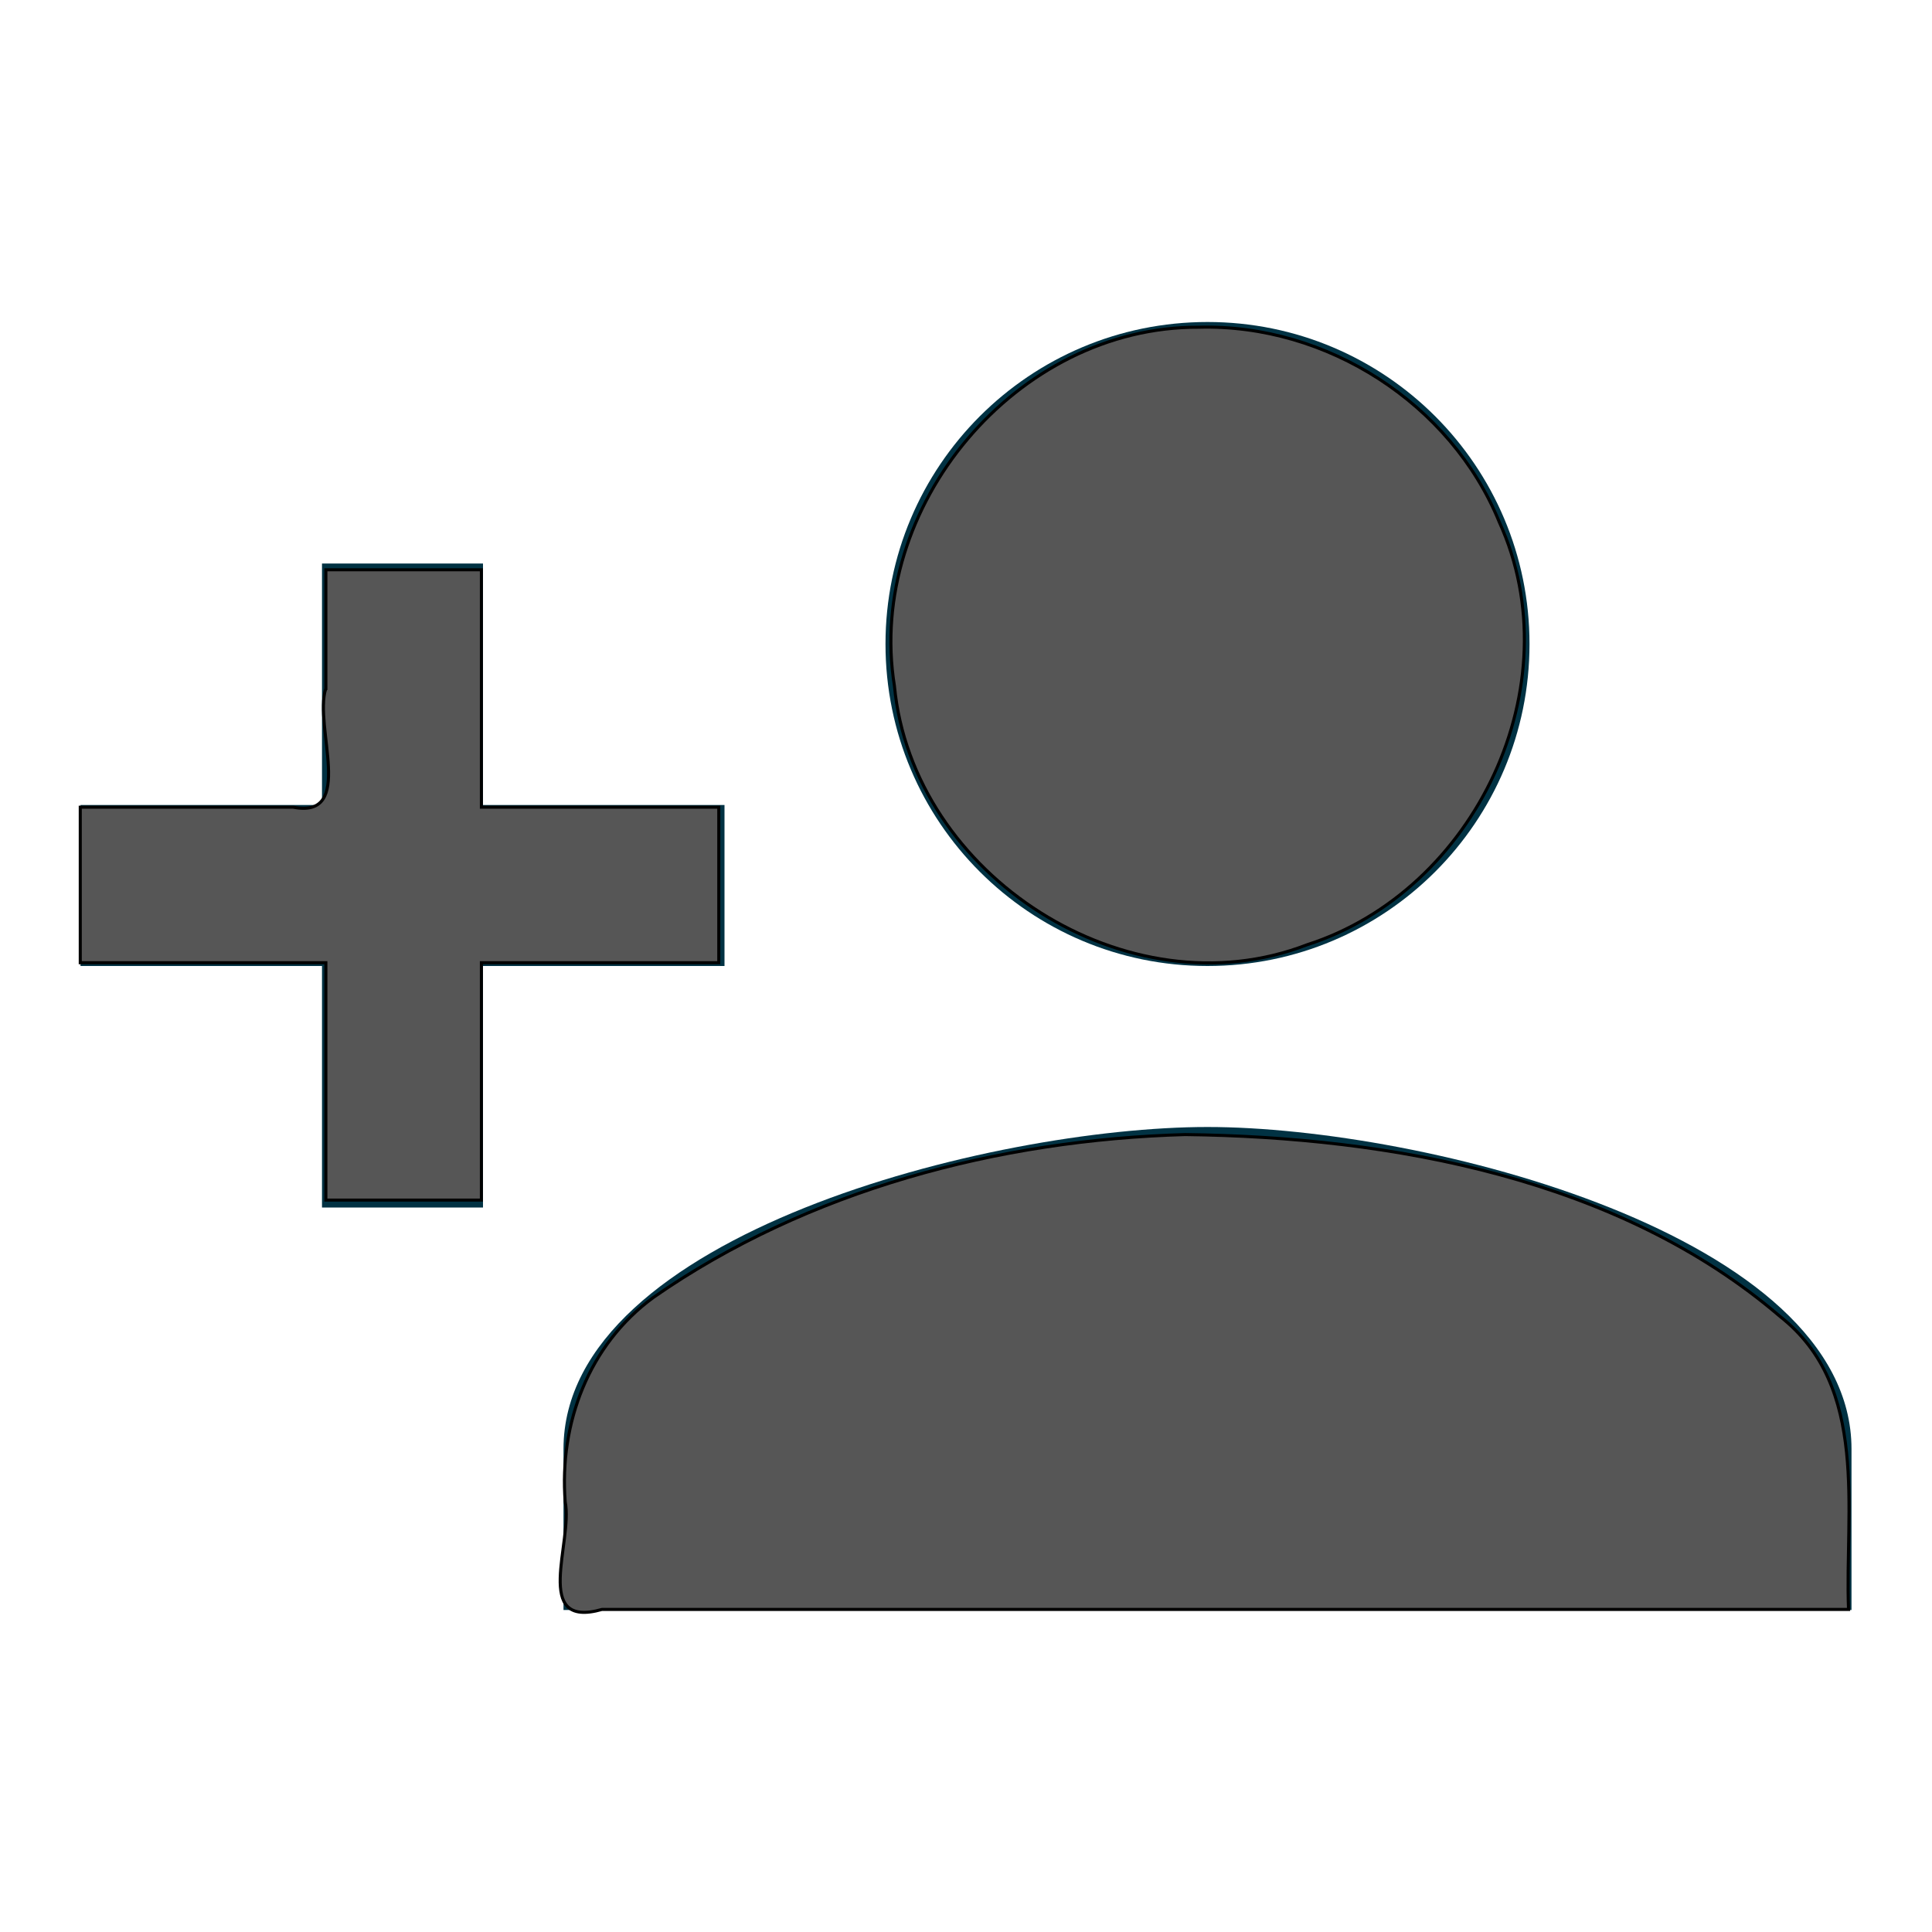
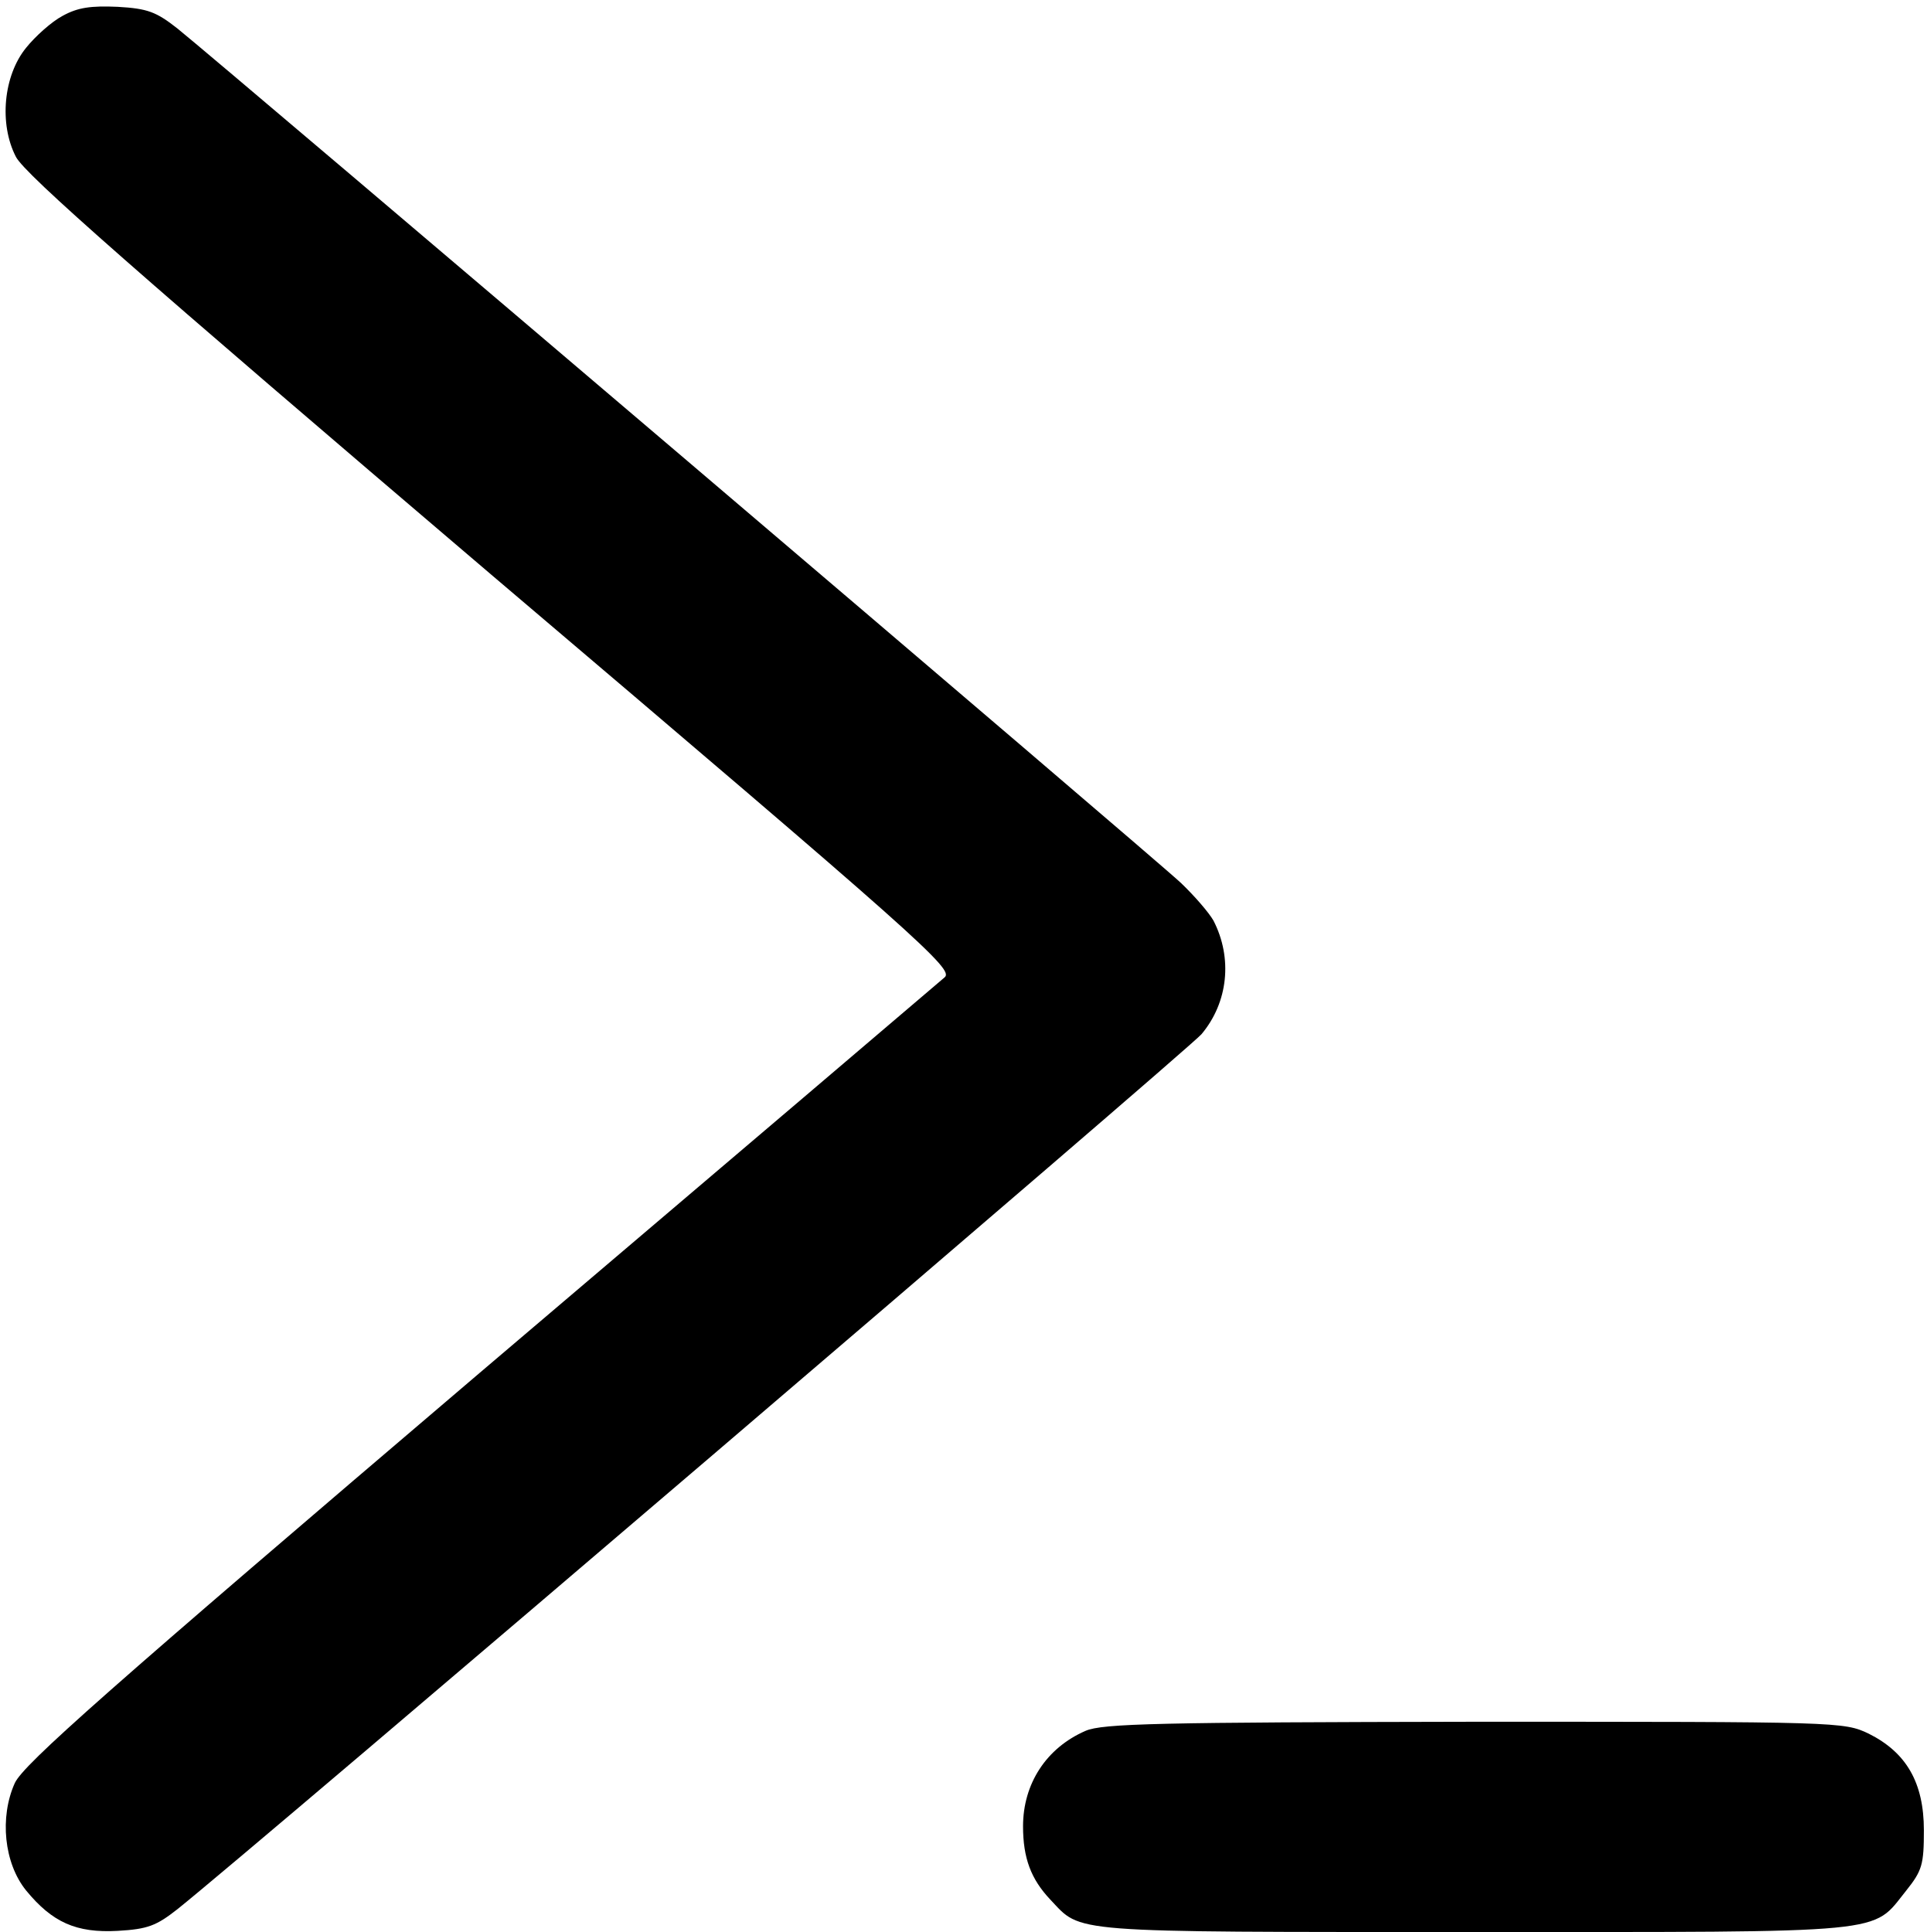
- <svg xmlns="http://www.w3.org/2000/svg" height="24px" viewBox="0 0 24 24" width="24px" fill="#013243" version="1.1" id="svg7686">
-   <defs id="defs7690" />
-   <path d="M0 0h24v24H0z" fill="none" id="path7682" />
-   <path d="M15 12c2.21 0 4-1.79 4-4s-1.79-4-4-4-4 1.79-4 4 1.79 4 4 4zm-9-2V7H4v3H1v2h3v3h2v-3h3v-2H6zm9 4c-2.67 0-8 1.34-8 4v2h16v-2c0-2.66-5.33-4-8-4z" id="path7684" />
-   <path style="fill:#565656;fill-opacity:1;stroke:#000000;stroke-width:0.038;stroke-miterlimit:4;stroke-dasharray:none;stroke-opacity:1" d="M 4.047,8.553 C 3.895,9.027 4.421,10.18 3.641,10.027 c -0.881,0 -1.763,0 -2.644,0 0,0.644 0,1.288 0,1.932 1.017,0 2.034,0 3.051,0 0,0.983 0,1.966 0,2.949 0.644,0 1.288,0 1.932,0 0,-0.983 0,-1.966 0,-2.949 0.983,0 1.966,0 2.949,0 0,-0.644 0,-1.288 0,-1.932 -0.983,0 -1.966,0 -2.949,0 0,-0.983 0,-1.966 0,-2.949 -0.644,0 -1.288,0 -1.932,0 0,0.492 0,0.983 0,1.475 z" id="path8237" />
-   <path style="fill:#565656;fill-opacity:1;stroke:#000000;stroke-width:0.038;stroke-miterlimit:4;stroke-dasharray:none;stroke-opacity:1" d="M 14.89,4.065 C 12.63,4.054 10.753,6.296 11.111,8.521 11.334,10.878 14.011,12.597 16.237,11.736 18.327,11.067 19.546,8.508 18.625,6.486 18.024,5.012 16.479,4.021 14.89,4.065 Z" id="path8239" />
-   <path style="fill:#565656;fill-opacity:1;stroke:#000000;stroke-width:0.038;stroke-miterlimit:4;stroke-dasharray:none;stroke-opacity:1" d="m 14.723,14.094 c -2.317,0.065 -4.69,0.69 -6.606,2.023 -0.803,0.588 -1.171,1.563 -1.096,2.539 0.099,0.497 -0.416,1.585 0.457,1.337 5.162,0 10.323,0 15.485,0 -0.048,-1.232 0.265,-2.763 -0.85,-3.639 -2,-1.715 -4.828,-2.229 -7.389,-2.26 z" id="path8241" />
+ <svg xmlns="http://www.w3.org/2000/svg" version="1.0" width="339pt" height="340pt" viewBox="0 0 339 340" preserveAspectRatio="xMidYMid meet">
+   <g transform="translate(0,340) scale(0.1,-0.1)" fill="#000000" stroke="none">
+     <path d="M110 3372 c-19 -10 -48 -36 -64 -56 -40 -49 -48 -134 -18 -192 16 -31 214 -205 836 -735 758 -644 815 -695 798 -709 -9 -8 -378 -322 -818 -696 -656 -559 -803 -689 -818 -722 -27 -60 -19 -141 20 -189 46 -56 88 -75 161 -71 53 3 68 9 105 38 133 106 1780 1514 1802 1540 47 56 55 134 21 200 -8 14 -33 43 -57 66 -43 41 -1684 1438 -1766 1504 -37 29 -52 35 -105 38 -47 2 -70 -1 -97 -16z" />
+     <path d="M1910 354 c-69 -30 -110 -93 -110 -168 0 -56 14 -93 48 -129 56 -59 23 -57 744 -57 743 0 700 -4 762 73 28 35 31 46 31 106 0 84 -31 137 -97 170 -44 21 -52 21 -694 21 -555 -1 -654 -3 -684 -16z" />
+   </g>
</svg>
